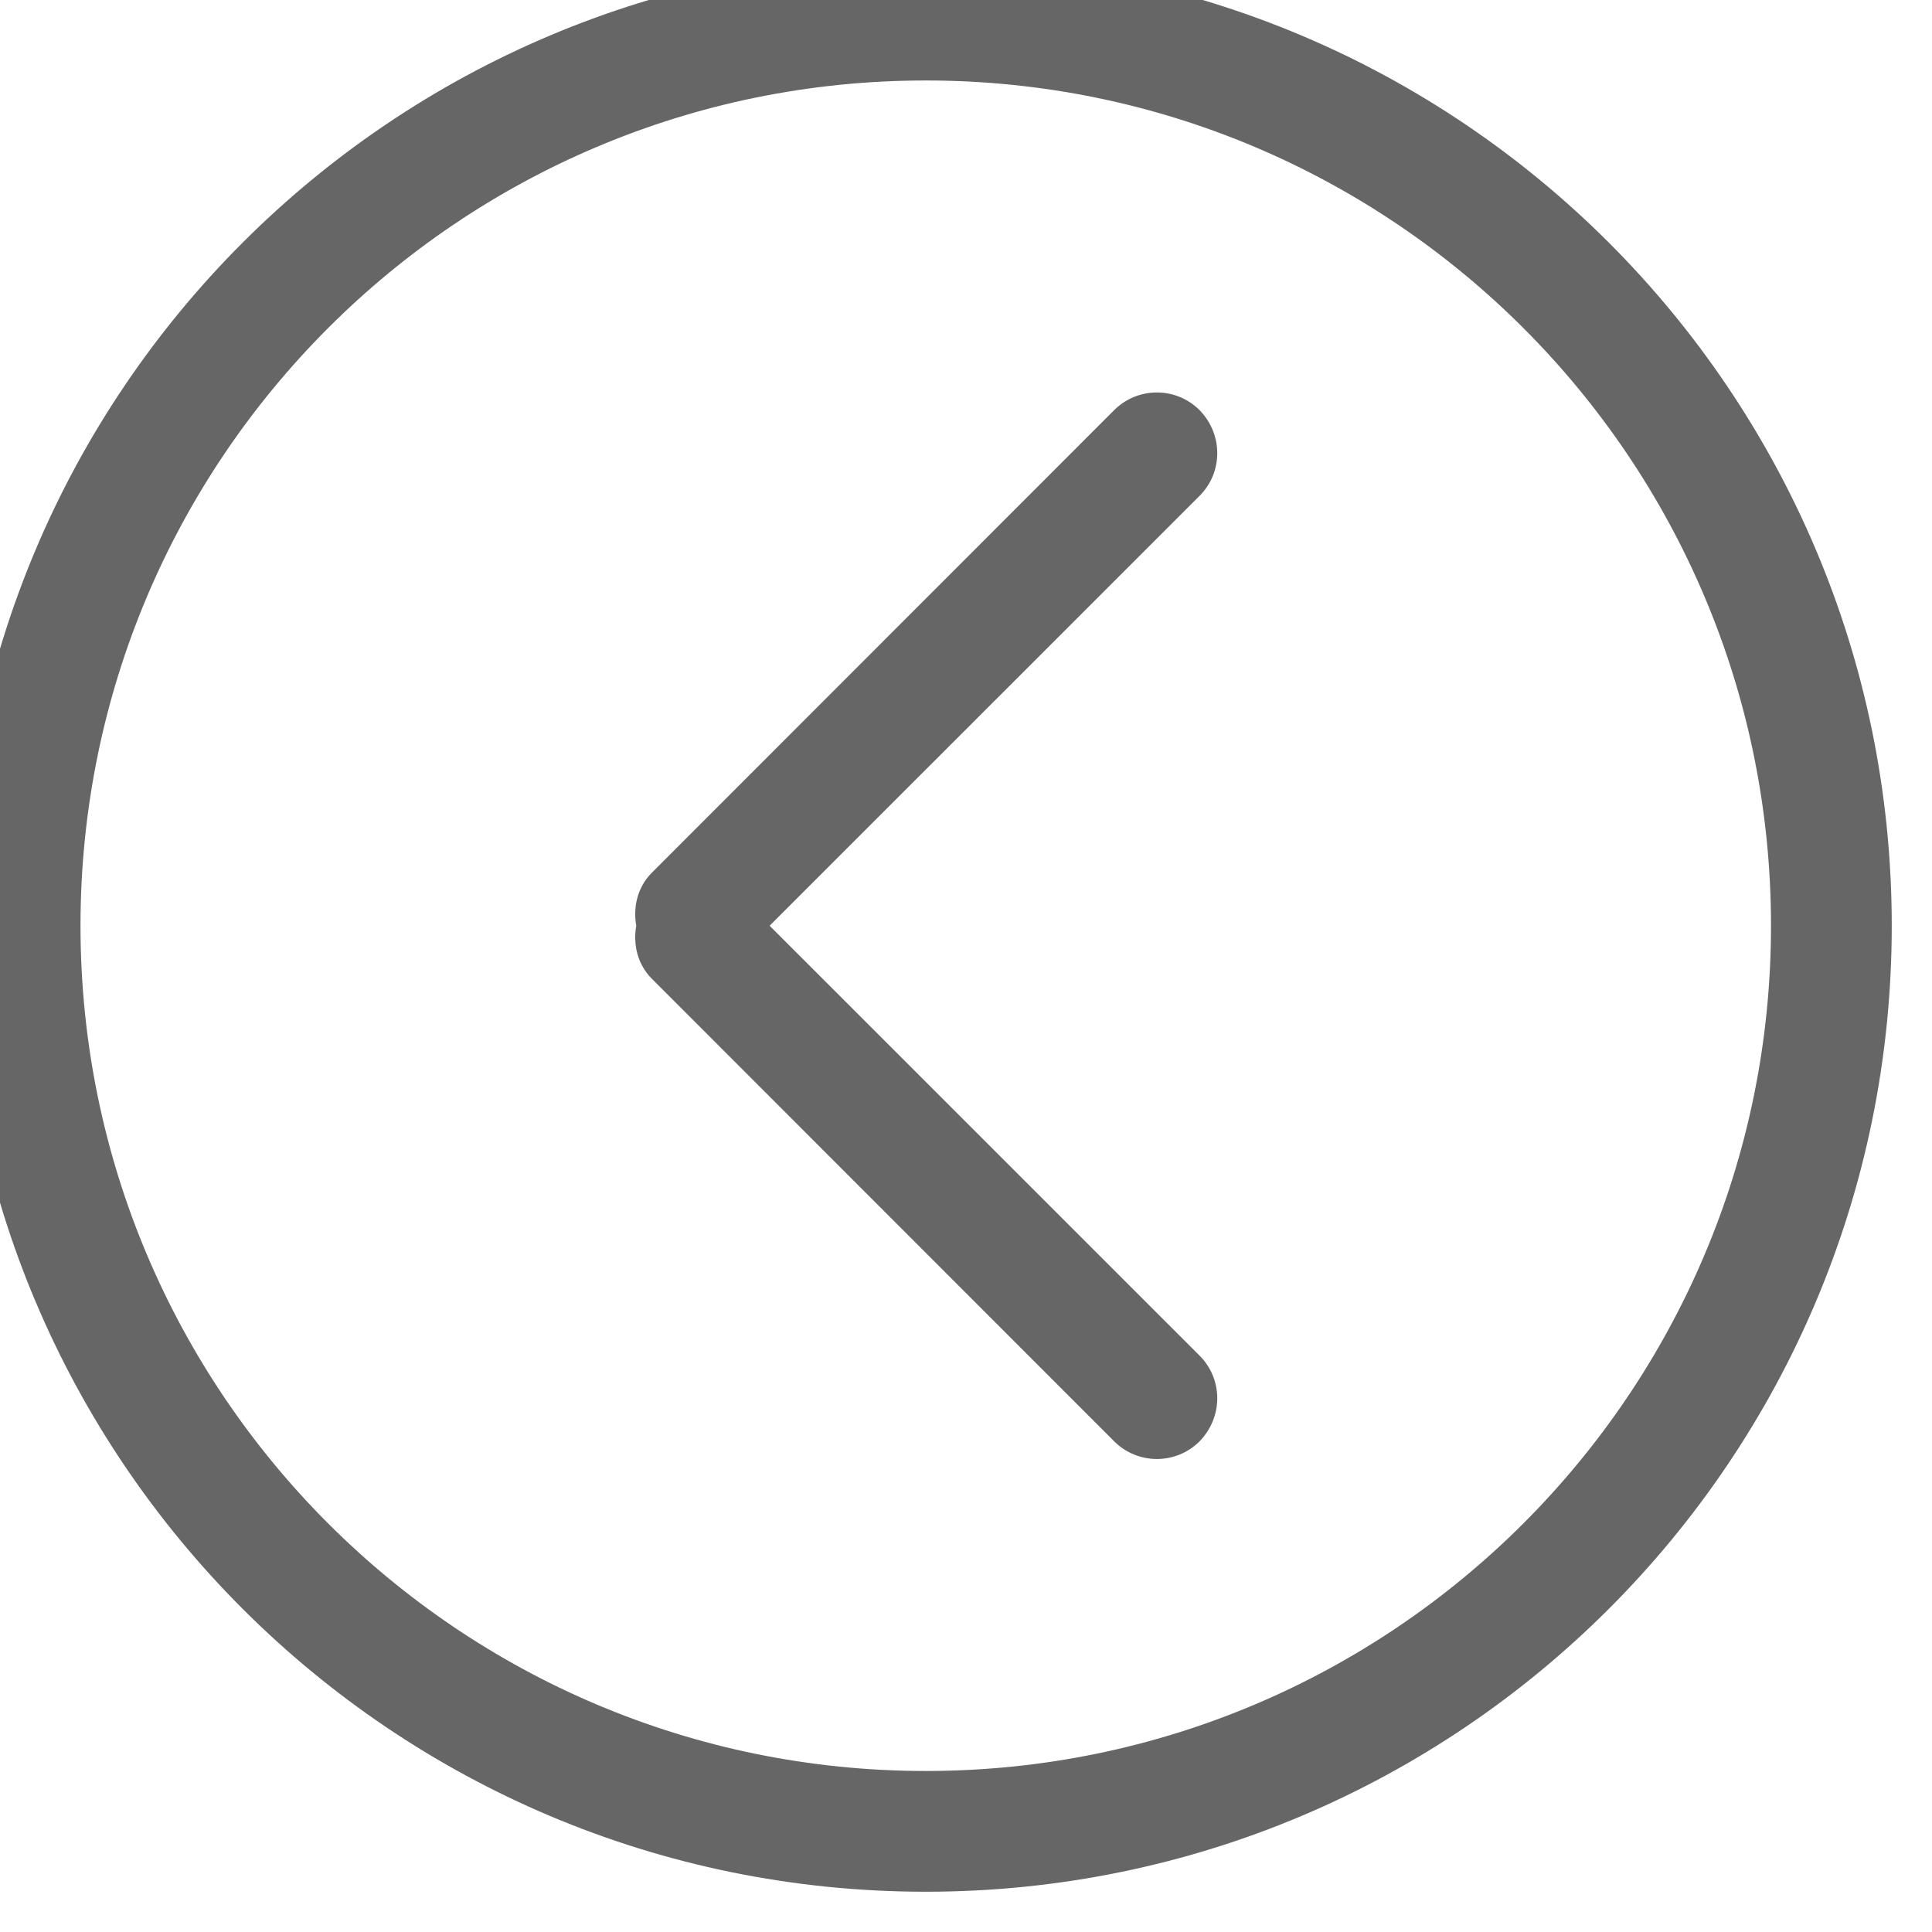
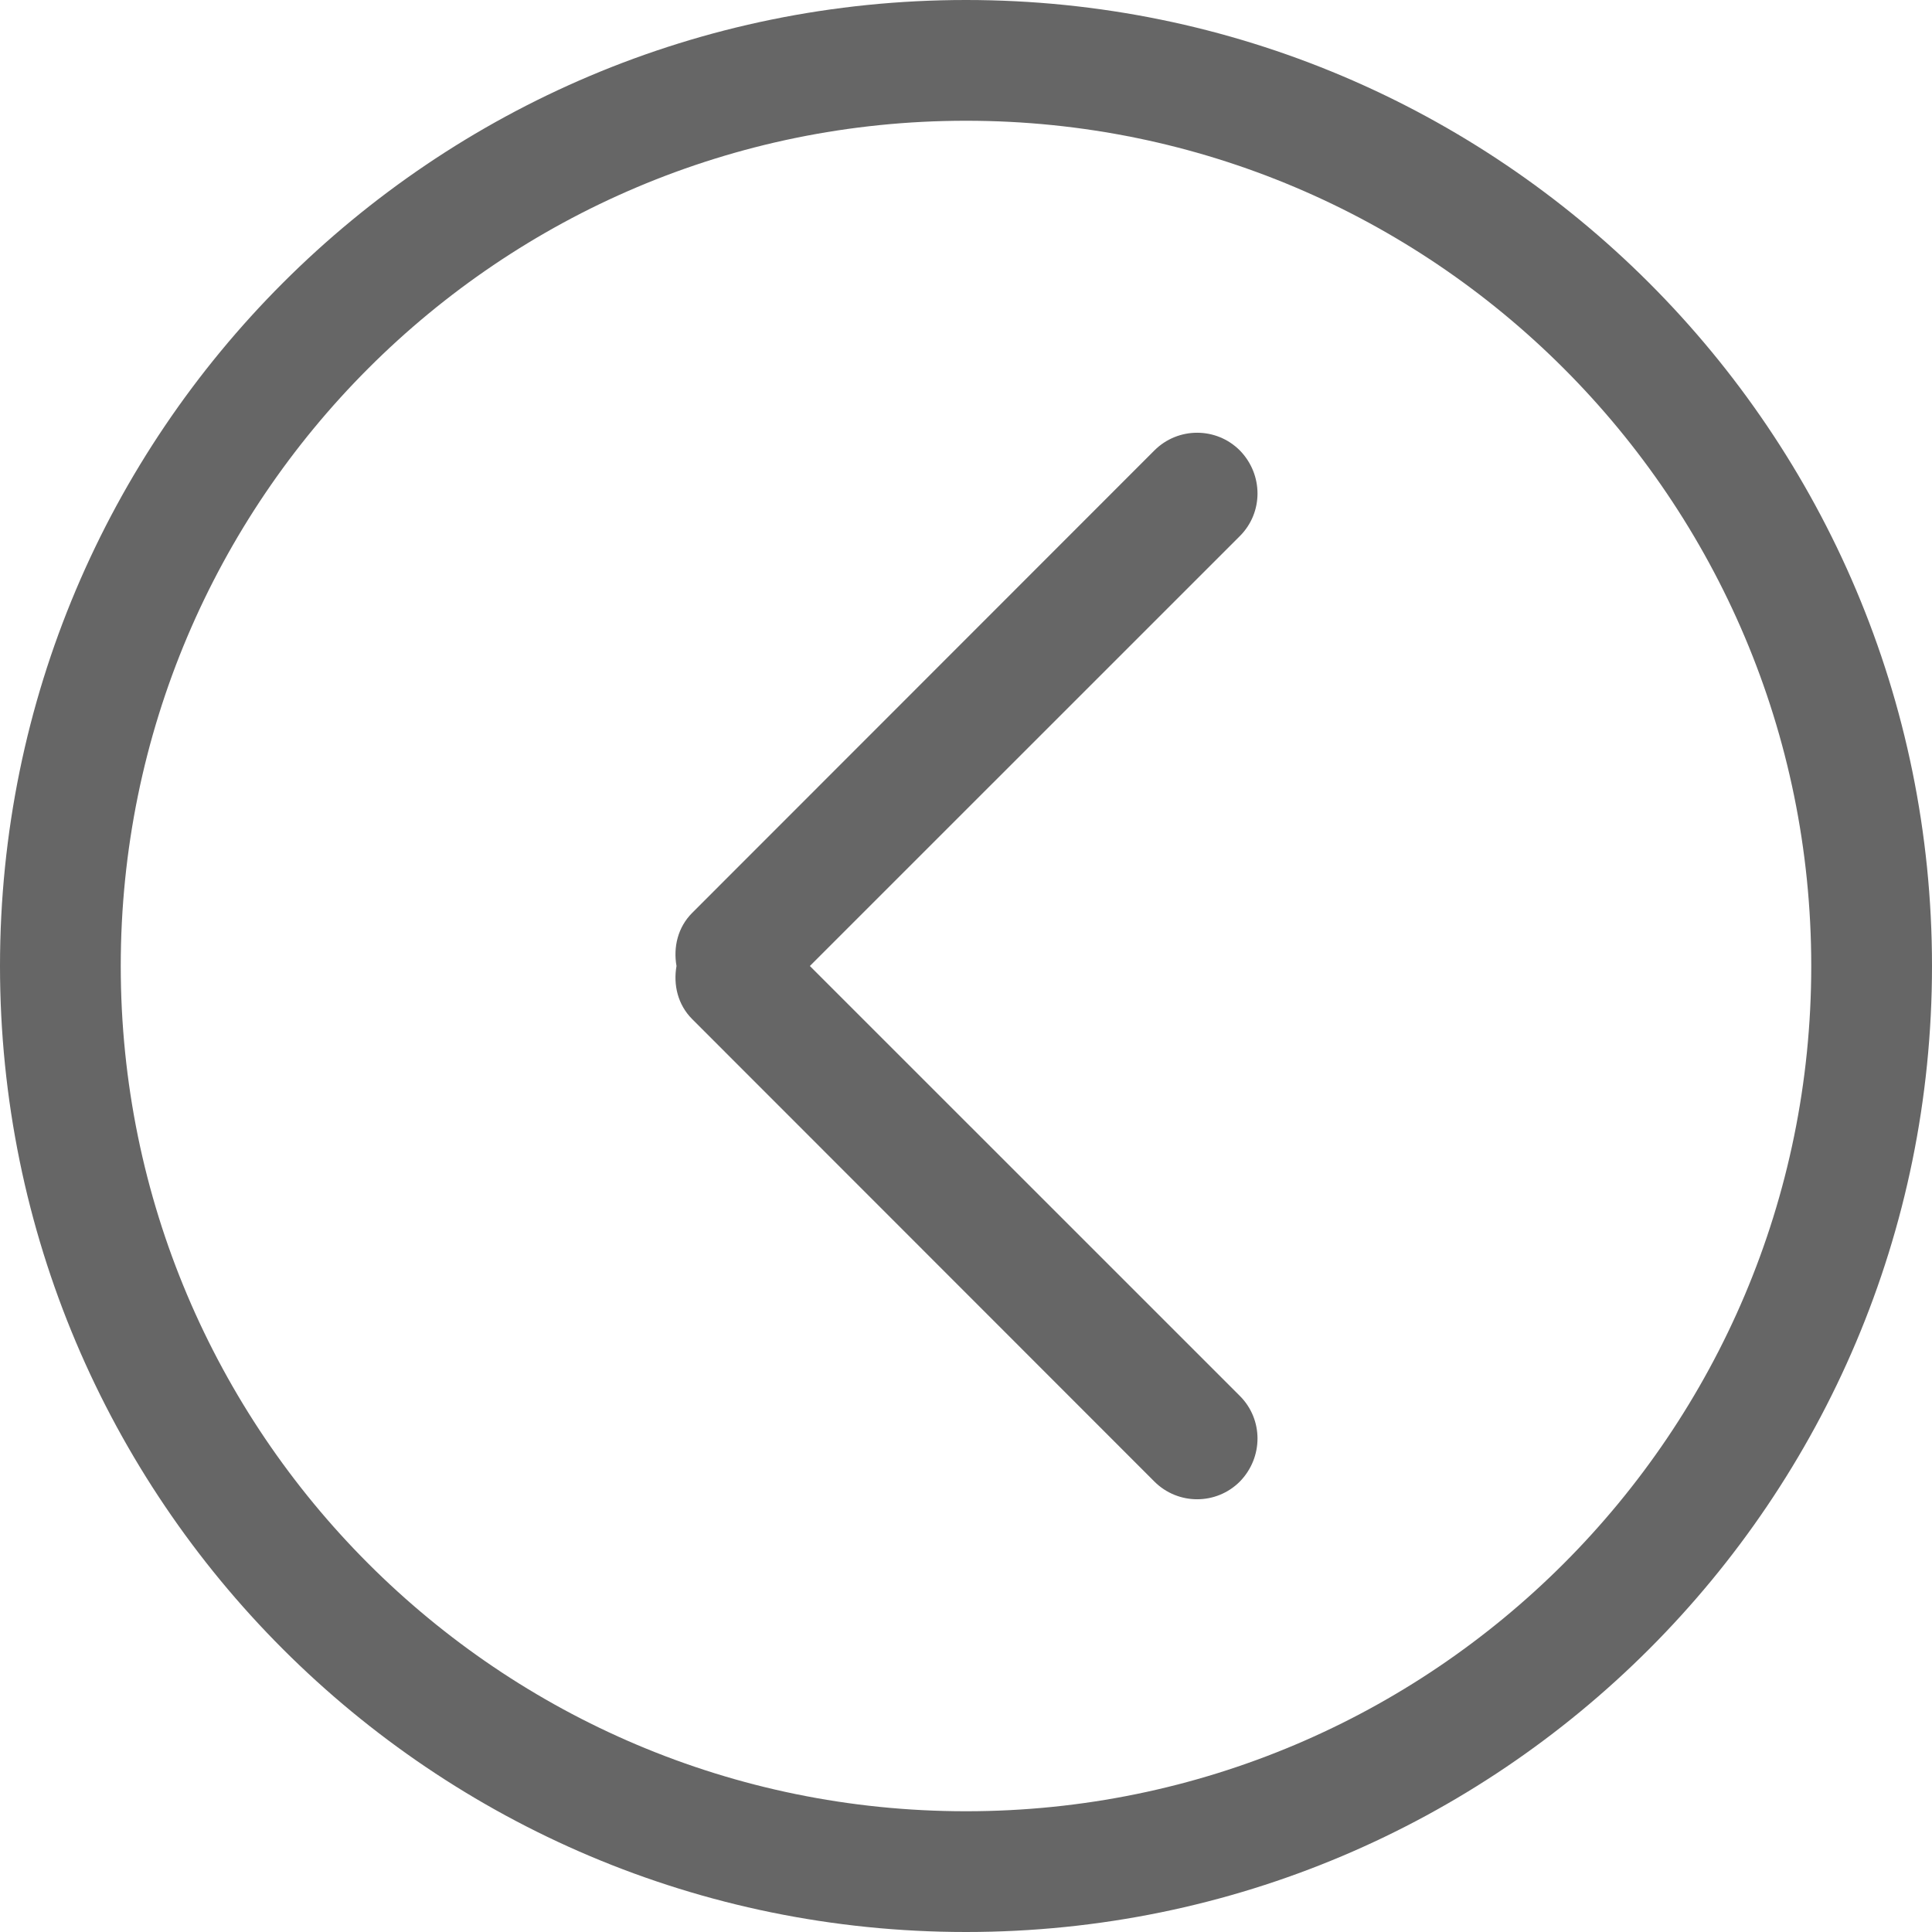
<svg xmlns="http://www.w3.org/2000/svg" width="32px" height="32px" viewBox="0 0 32 32" version="1.1">
  <defs />
  <g id="Page-1" stroke="none" stroke-width="1" fill="none" fill-rule="evenodd">
-     <g id="Icon-Set" transform="translate(-568.6667, -1035.667)" fill="#666666">
+     <g id="Icon-Set" transform="translate(-568, -1035)" fill="#666666">
      <path d="M584,1065 C576.268,1065 570,1058.73 570,1051 C570,1043.27 576.268,1037 584,1037 C591.732,1037 598,1043.27 598,1051 C598,1058.73 591.732,1065 584,1065 L584,1065 Z M584,1035 C575.163,1035 568,1042.16 568,1051 C568,1059.84 575.163,1067 584,1067 C592.837,1067 600,1059.84 600,1051 C600,1042.16 592.837,1035 584,1035 L584,1035 Z M588.535,1042.46 C588.145,1042.07 587.512,1042.07 587.121,1042.46 L579.465,1050.12 C579.225,1050.36 579.15,1050.69 579.205,1051 C579.15,1051.31 579.225,1051.64 579.465,1051.88 L587.121,1059.54 C587.512,1059.93 588.145,1059.93 588.535,1059.54 C588.926,1059.14 588.926,1058.51 588.535,1058.12 L581.414,1051 L588.535,1043.88 C588.926,1043.49 588.926,1042.86 588.535,1042.46 L588.535,1042.46 Z" id="chevron-left-circle" />
    </g>
  </g>
</svg>
